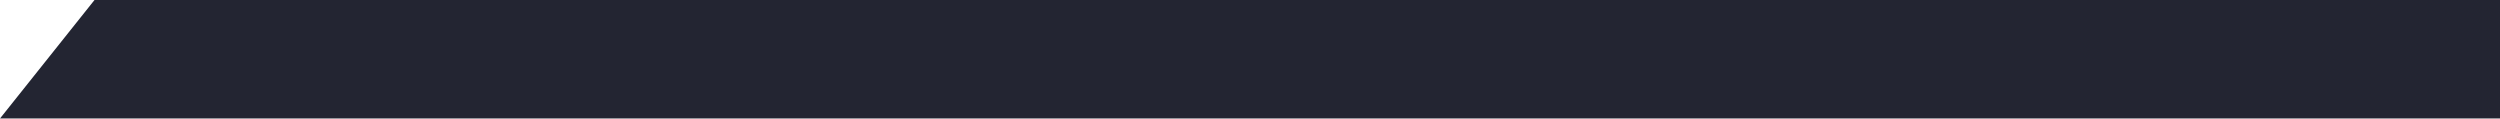
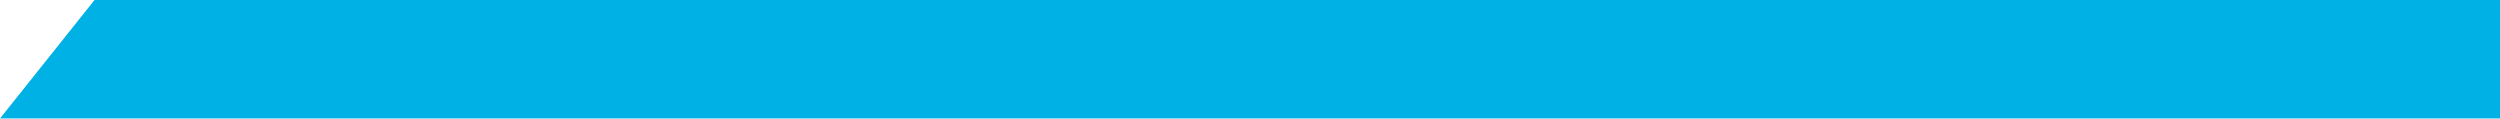
- <svg xmlns="http://www.w3.org/2000/svg" version="1.1" id="Ebene_1" x="0px" y="0px" width="1920px" height="91px" viewBox="0 0 1920 91" enable-background="new 0 0 1920 91" xml:space="preserve">
-   <polyline fill="#232532" points="0,91 1920,91 1920,0 72.578,0 " />
+ <svg xmlns="http://www.w3.org/2000/svg" version="1.1" id="Ebene_1" x="0px" y="0px" viewBox="0 0 1920 91" style="enable-background:new 0 0 1920 91;" xml:space="preserve">
+   <style type="text/css">
+ 	.st0{fill:#00B1E6;}
+ </style>
+   <polyline class="st0" points="0,91 1920,91 1920,0 72.6,0 " />
</svg>
